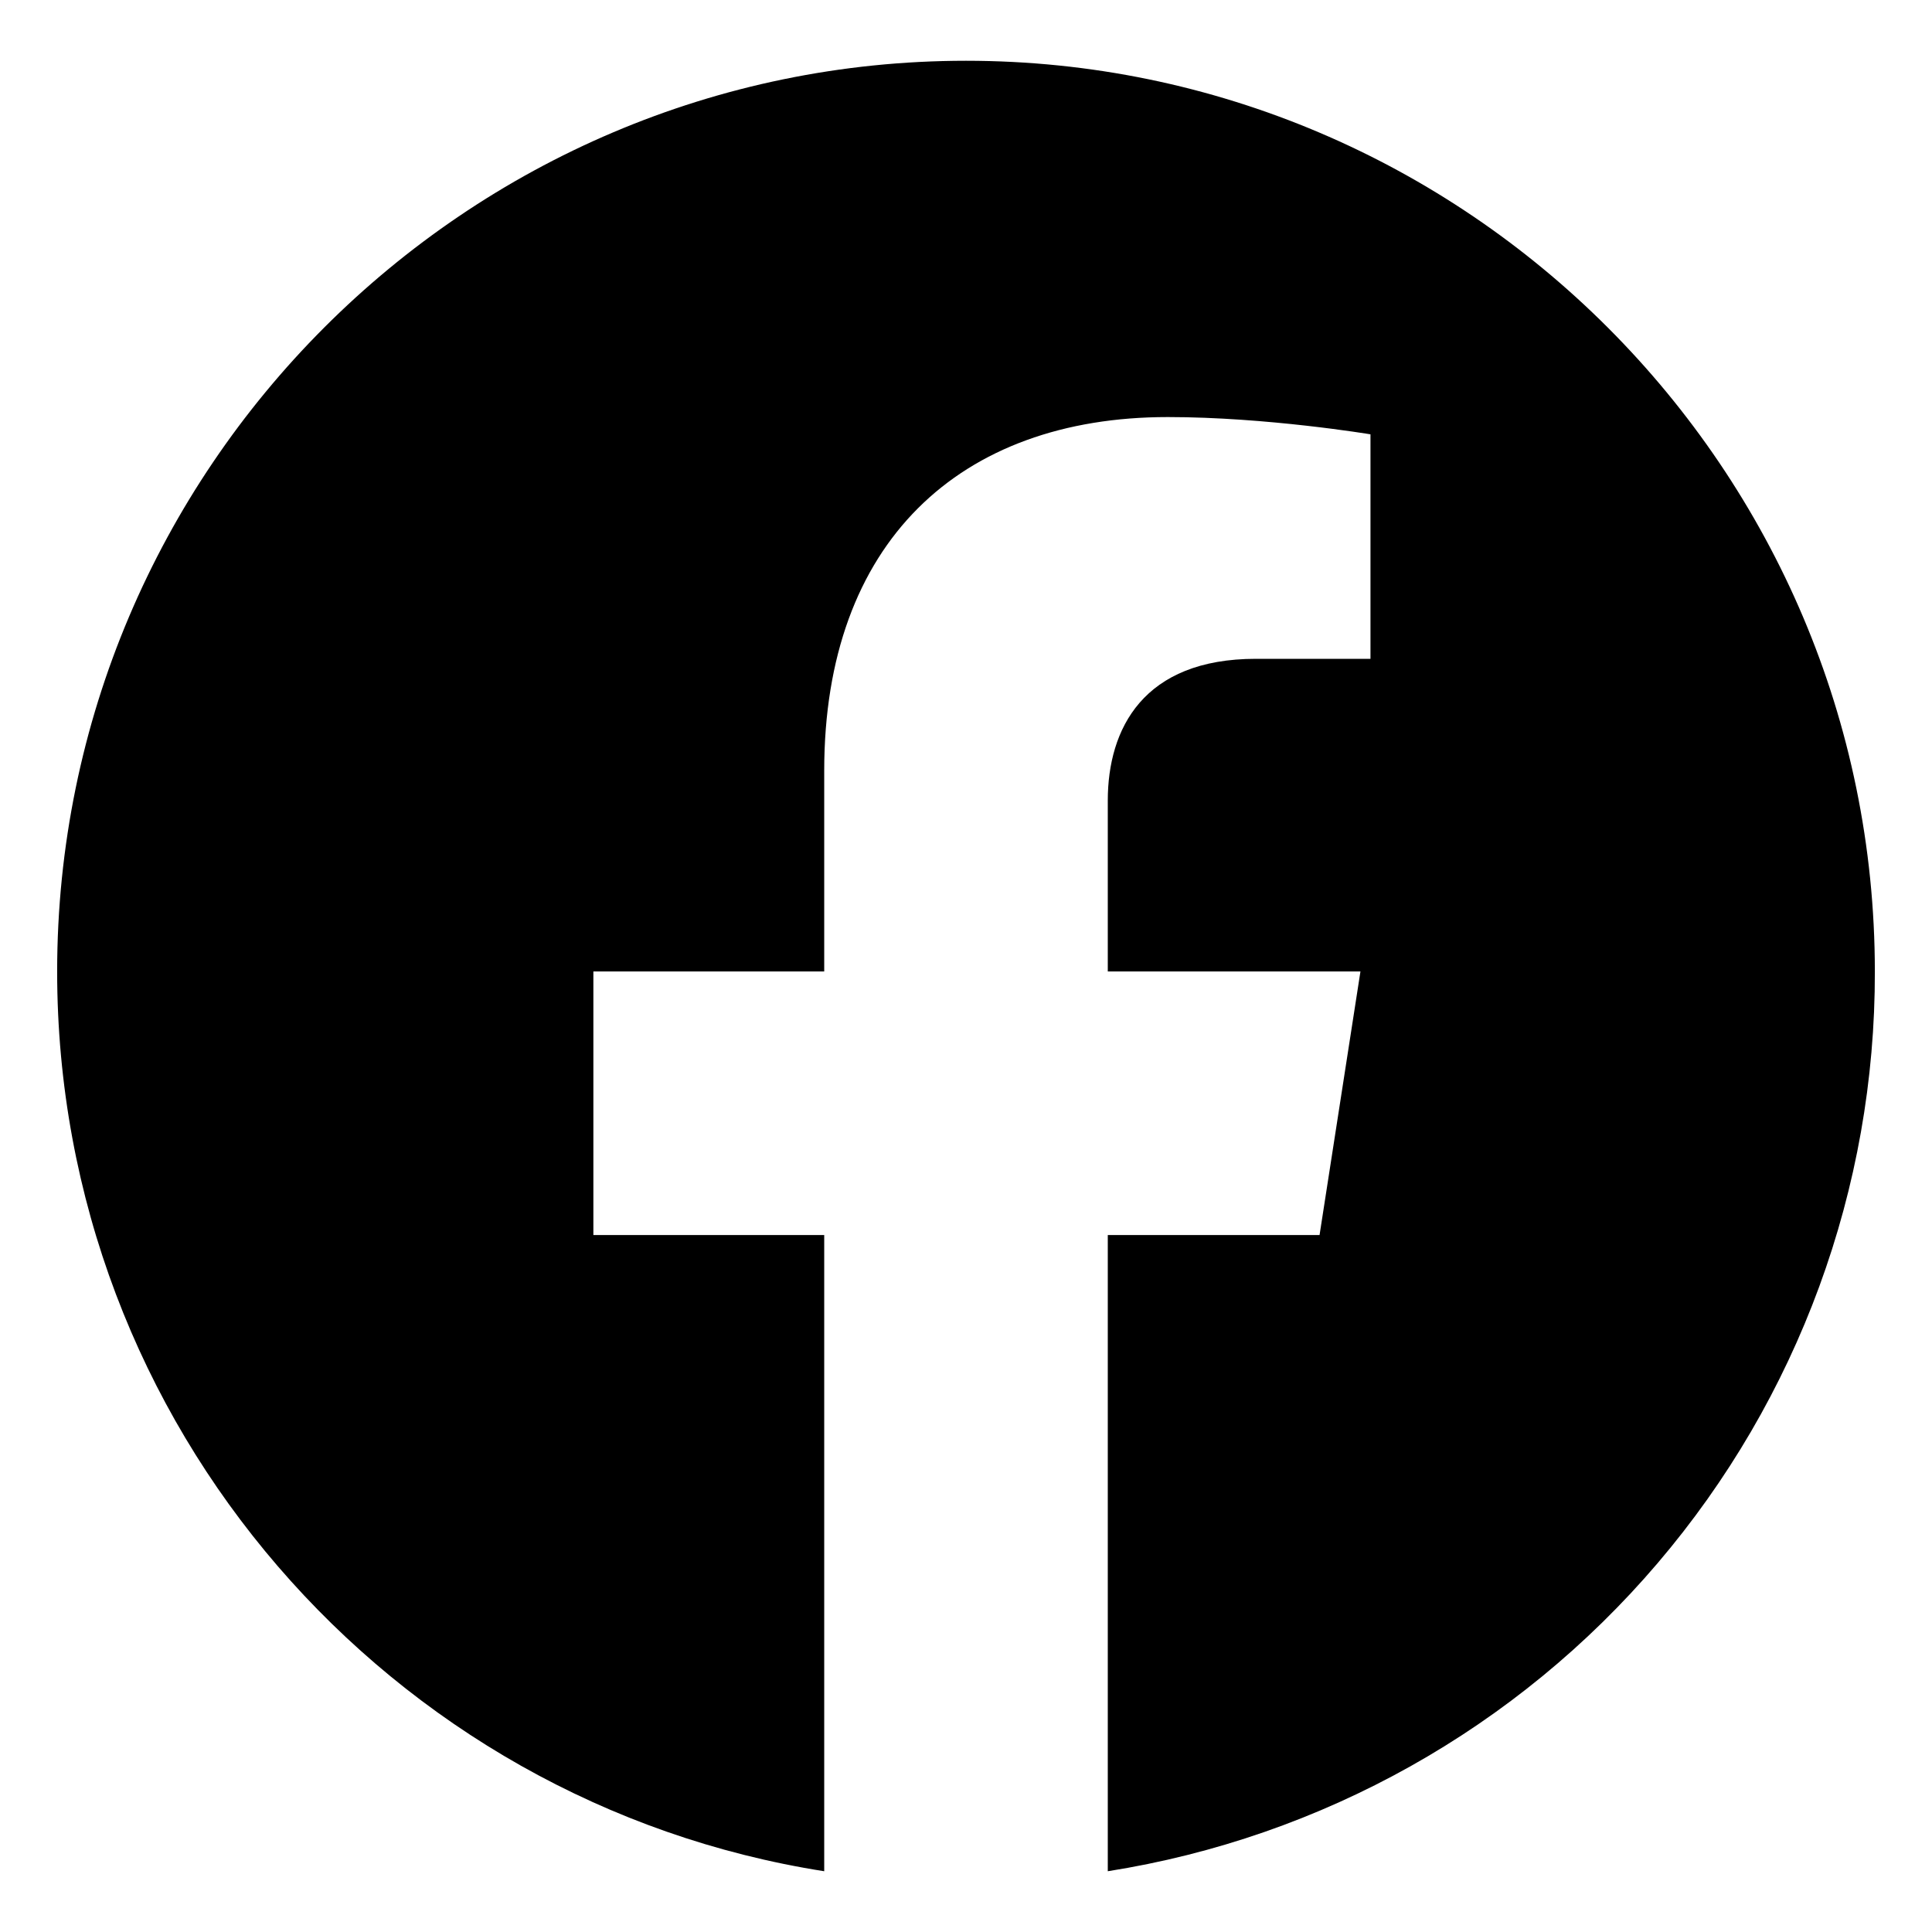
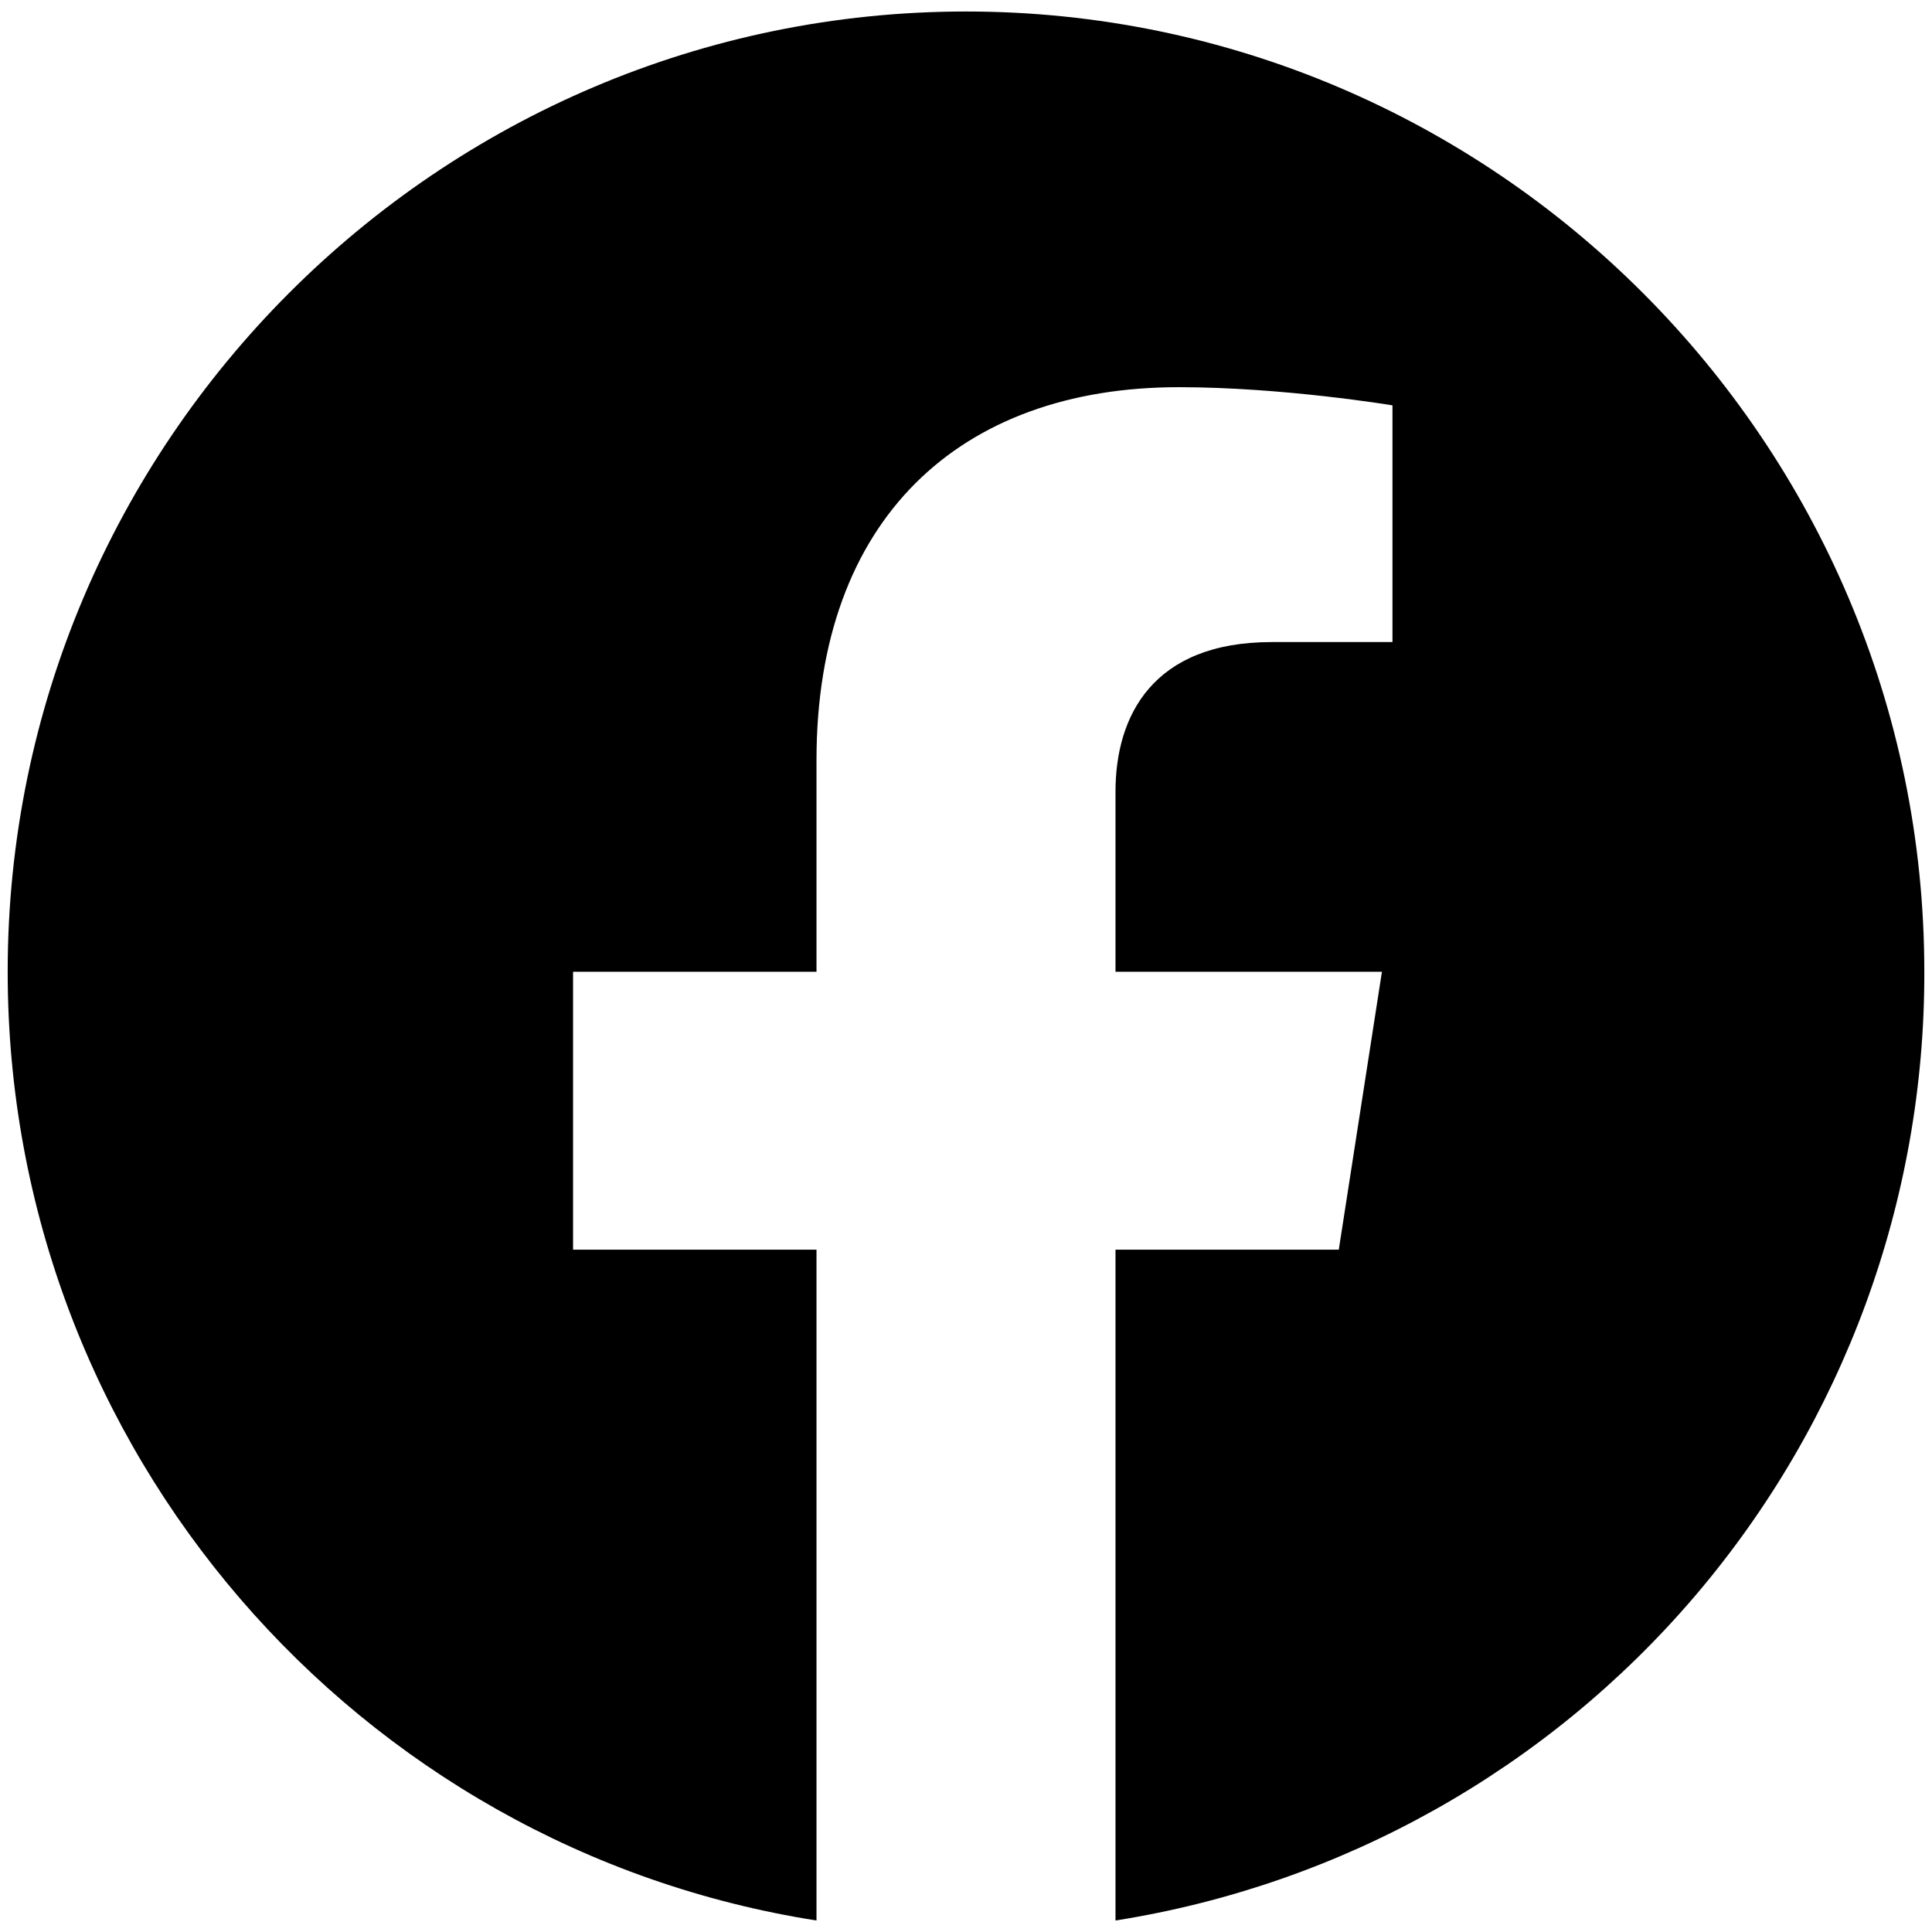
- <svg xmlns="http://www.w3.org/2000/svg" width="31" height="31" viewBox="0 0 31 31" fill="none">
-   <path d="M15.5 0.975C7.479 0.975 0.917 7.523 0.917 15.588C0.917 22.879 6.254 28.931 13.225 30.025V19.817H9.521V15.588H13.225V12.365C13.225 8.704 15.398 6.692 18.738 6.692C20.327 6.692 21.99 6.969 21.99 6.969V10.571H20.152C18.344 10.571 17.775 11.694 17.775 12.846V15.588H21.829L21.173 19.817H17.775V30.025C21.212 29.482 24.341 27.729 26.598 25.081C28.855 22.434 30.091 19.067 30.083 15.588C30.083 7.523 23.521 0.975 15.5 0.975Z" fill="black" />
+ <svg xmlns="http://www.w3.org/2000/svg" width="42" height="42" viewBox="0 0 42 42" fill="none">
+   <path d="M21 0.25C9.542 0.25 0.167 9.604 0.167 21.125C0.167 31.542 7.792 40.188 17.75 41.75V27.167H12.458V21.125H17.75V16.521C17.75 11.292 20.854 8.417 25.625 8.417C27.896 8.417 30.271 8.812 30.271 8.812V13.958H27.646C25.062 13.958 24.25 15.562 24.25 17.208V21.125H30.042L29.104 27.167H24.25V41.75C29.159 40.975 33.63 38.47 36.854 34.688C40.078 30.905 41.844 26.095 41.833 21.125C41.833 9.604 32.458 0.25 21 0.25Z" fill="black" />
</svg>
